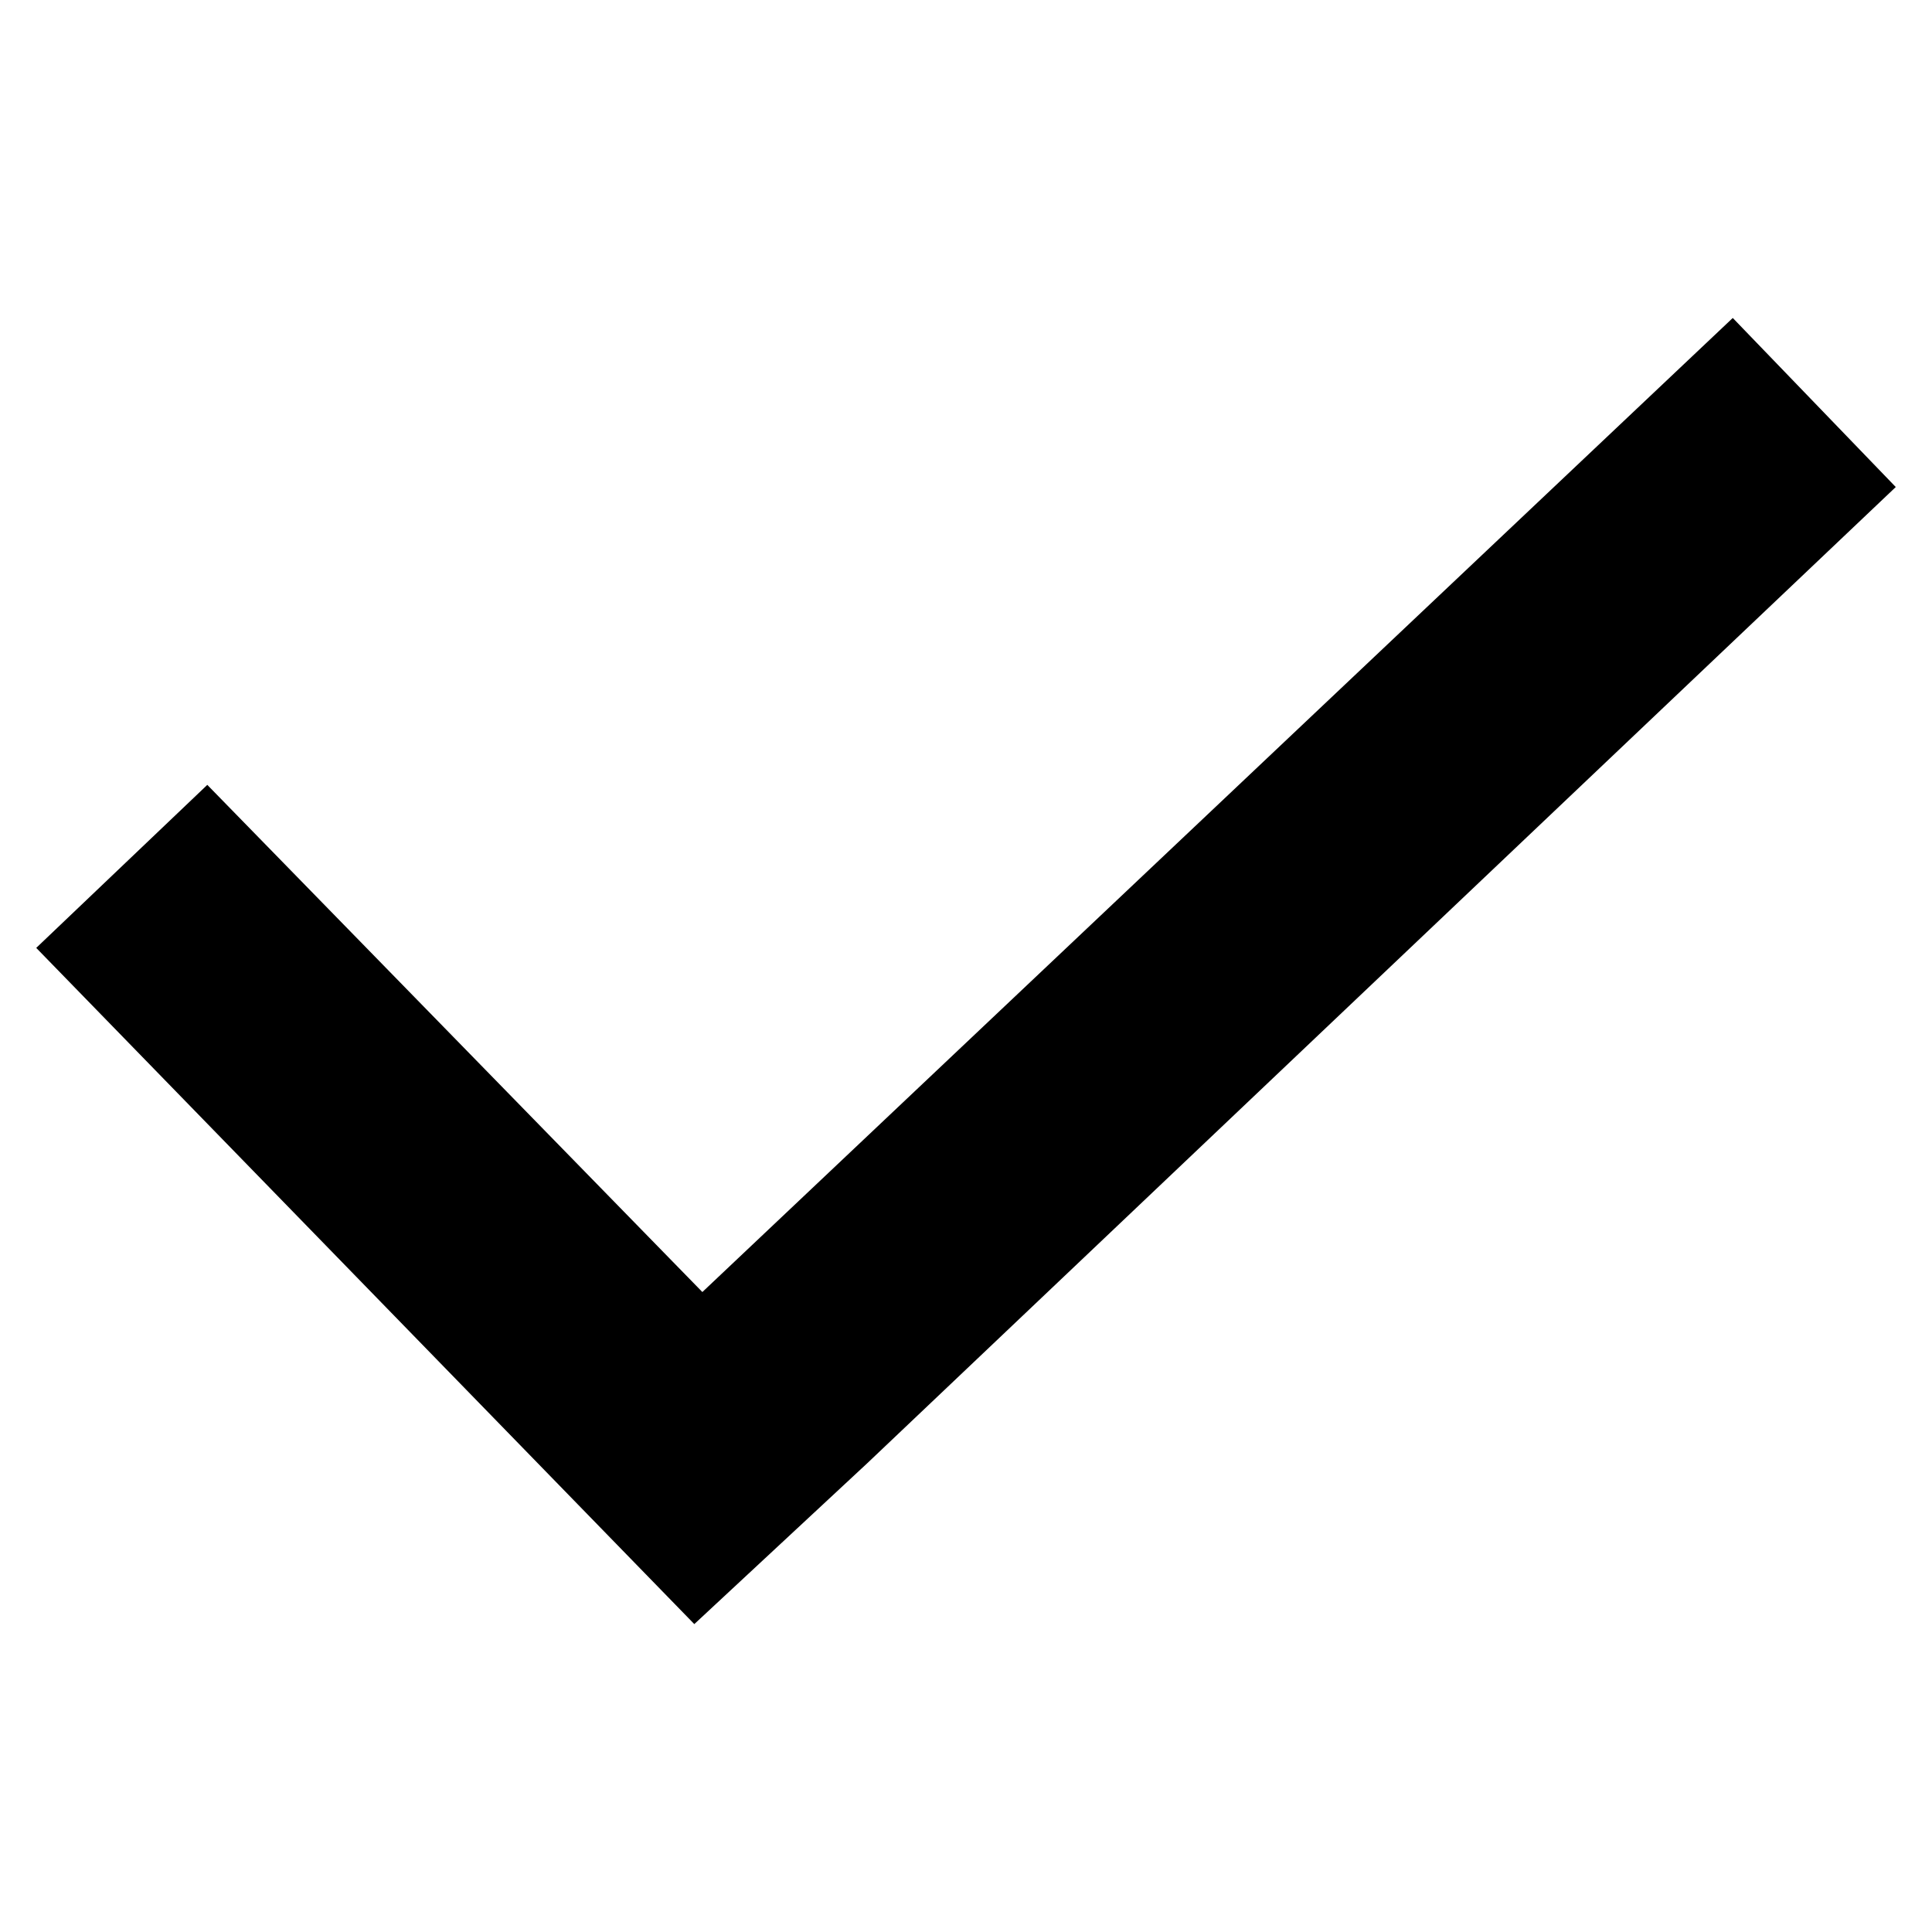
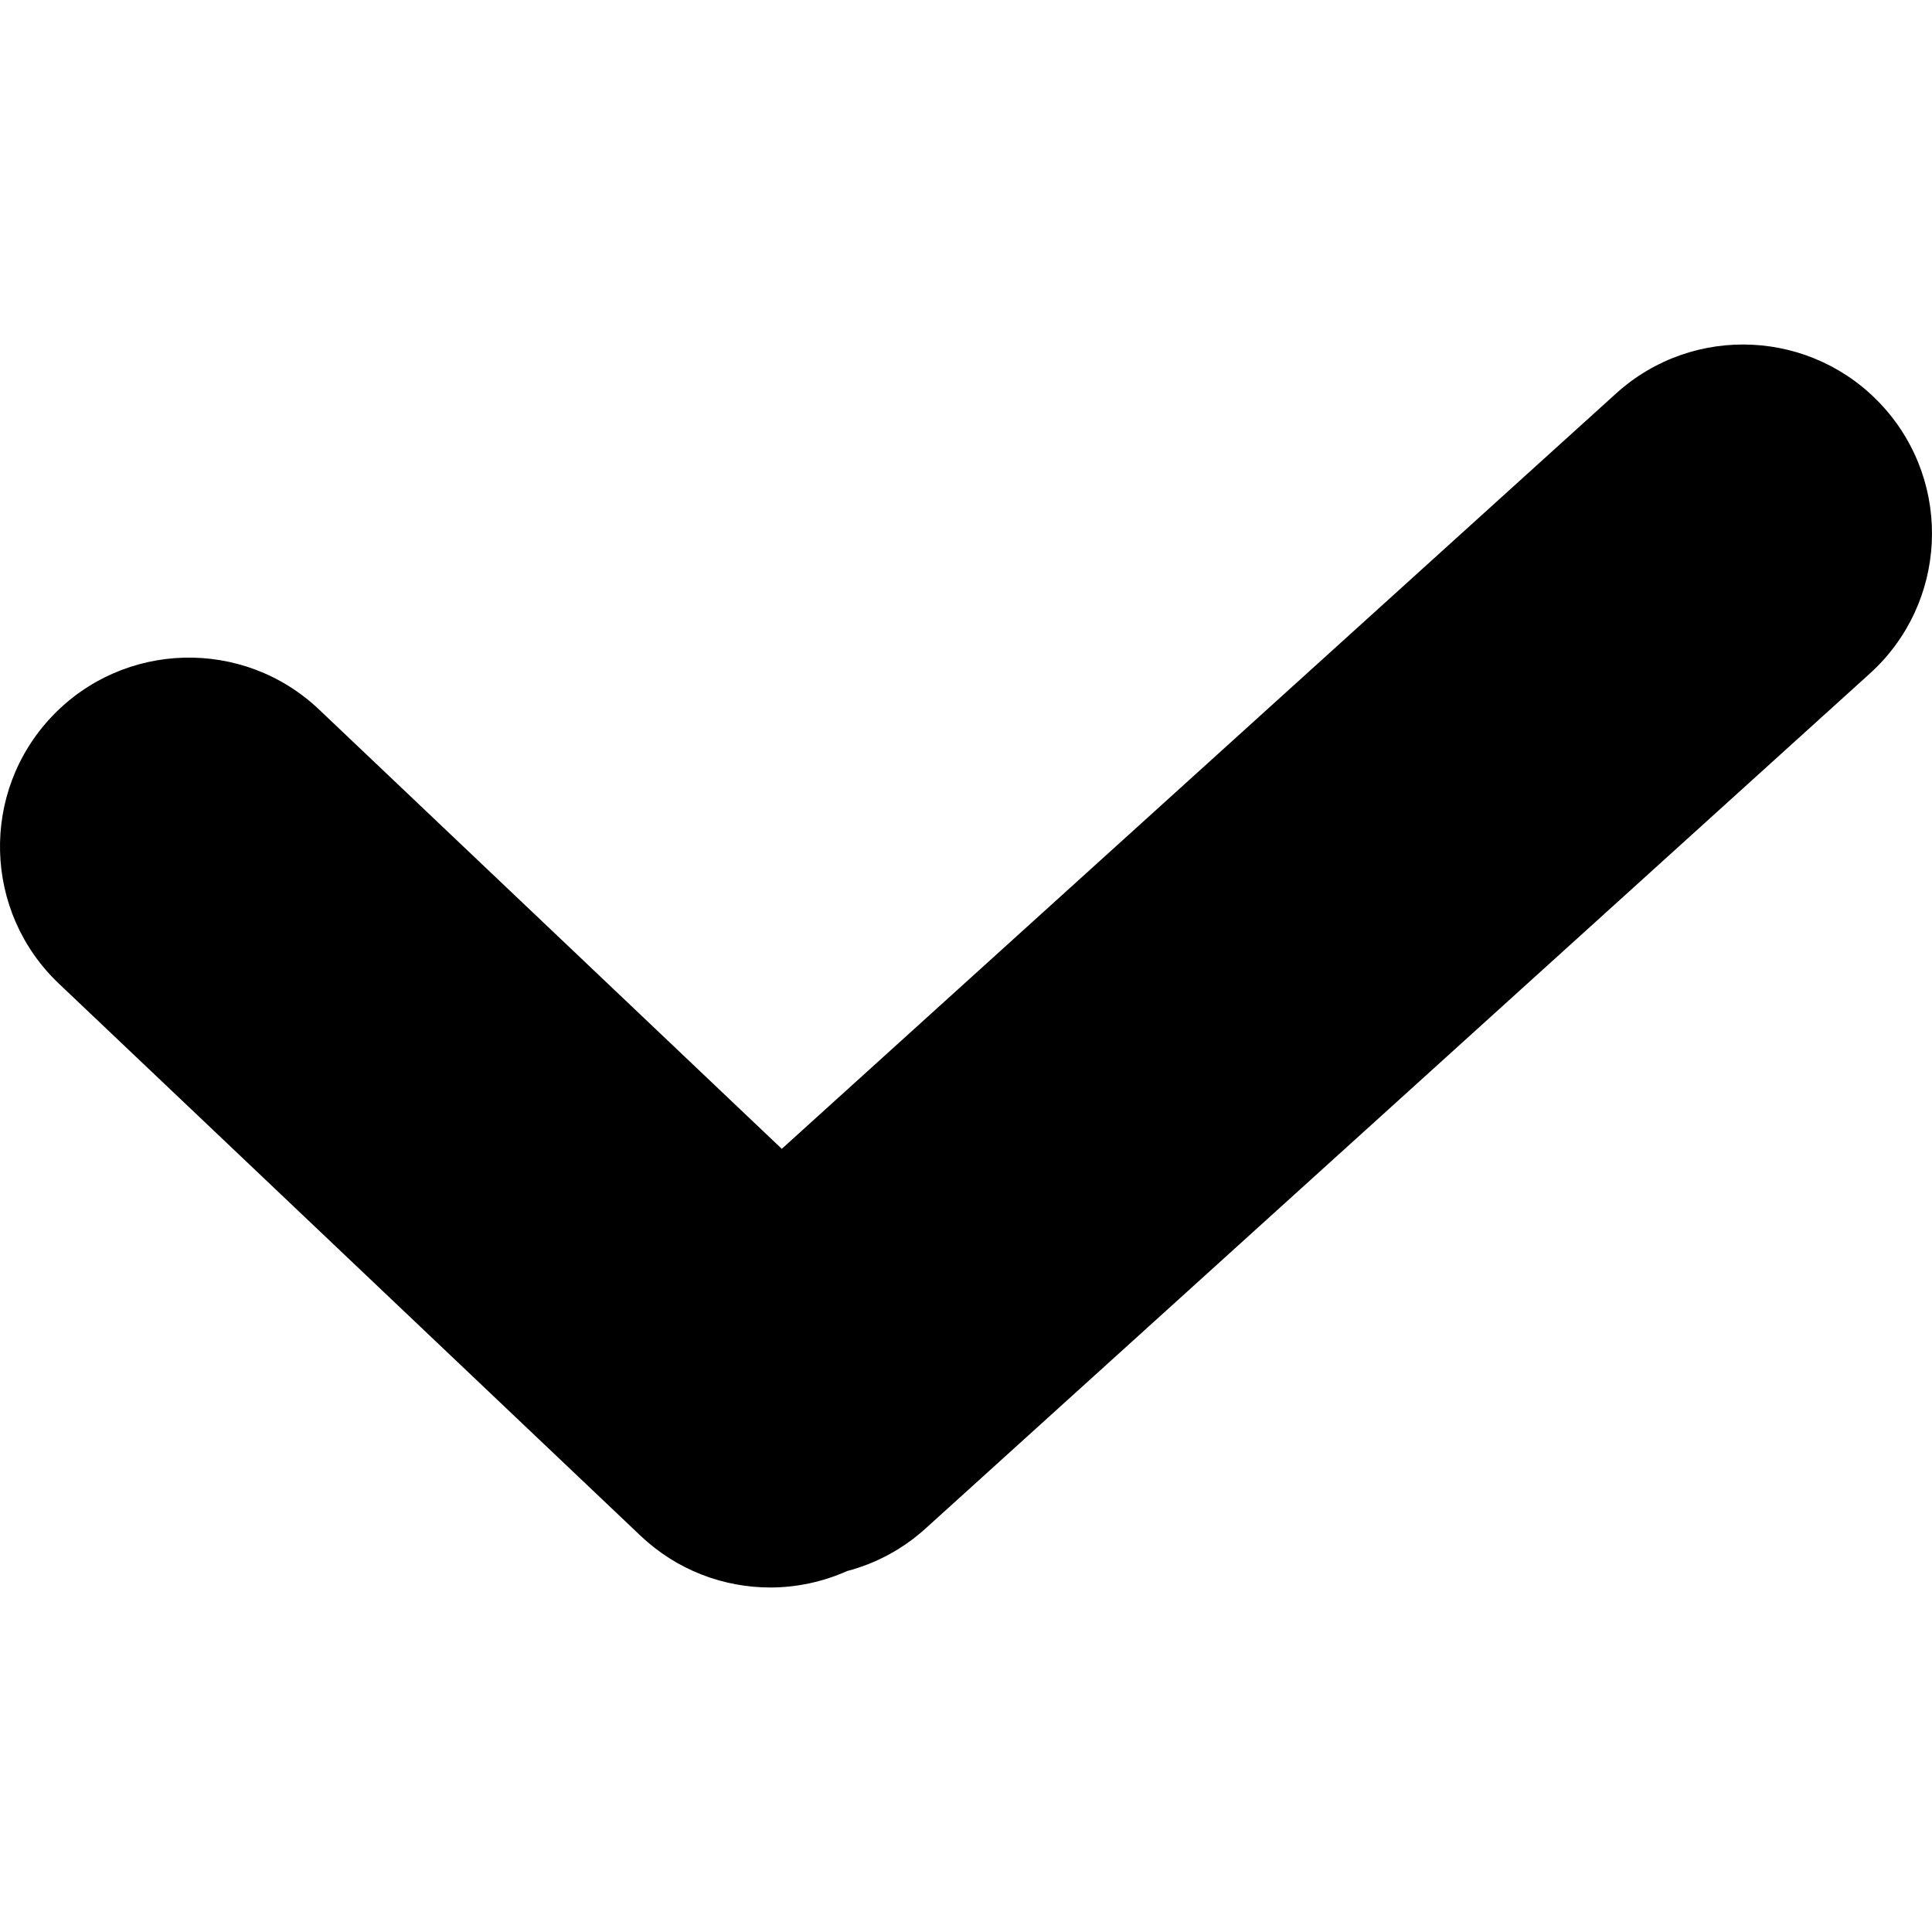
- <svg xmlns="http://www.w3.org/2000/svg" width="81" height="81" overflow="hidden">
-   <defs>
-     <clipPath id="clip0">
-       <rect x="594" y="635" width="81" height="81" />
-     </clipPath>
-   </defs>
-   <g clip-path="url(#clip0)" transform="translate(-594 -635)">
-     <path d="M666.647 648.331 623.447 689.169 602.691 667.906 595.519 674.741 623.109 703.091 630.366 696.341 673.481 655.419Z" />
+ <svg xmlns="http://www.w3.org/2000/svg" fill="#000000" height="800px" width="800px" version="1.1" id="Capa_1" viewBox="0 0 60.499 60.499" xml:space="preserve">
+   <g>
+     <path d="M58.968,12.734c-2.193-2.423-5.936-2.608-8.359-0.415L24.481,35.975L9.991,22.218c-2.371-2.25-6.117-2.152-8.366,0.218   c-2.249,2.37-2.152,6.115,0.218,8.365l18.208,17.283c1.145,1.088,2.609,1.627,4.072,1.627c0.822,0,1.643-0.176,2.406-0.516   c0.885-0.232,1.729-0.674,2.455-1.332l29.568-26.771C60.976,18.899,61.161,15.157,58.968,12.734z" />
  </g>
</svg>
